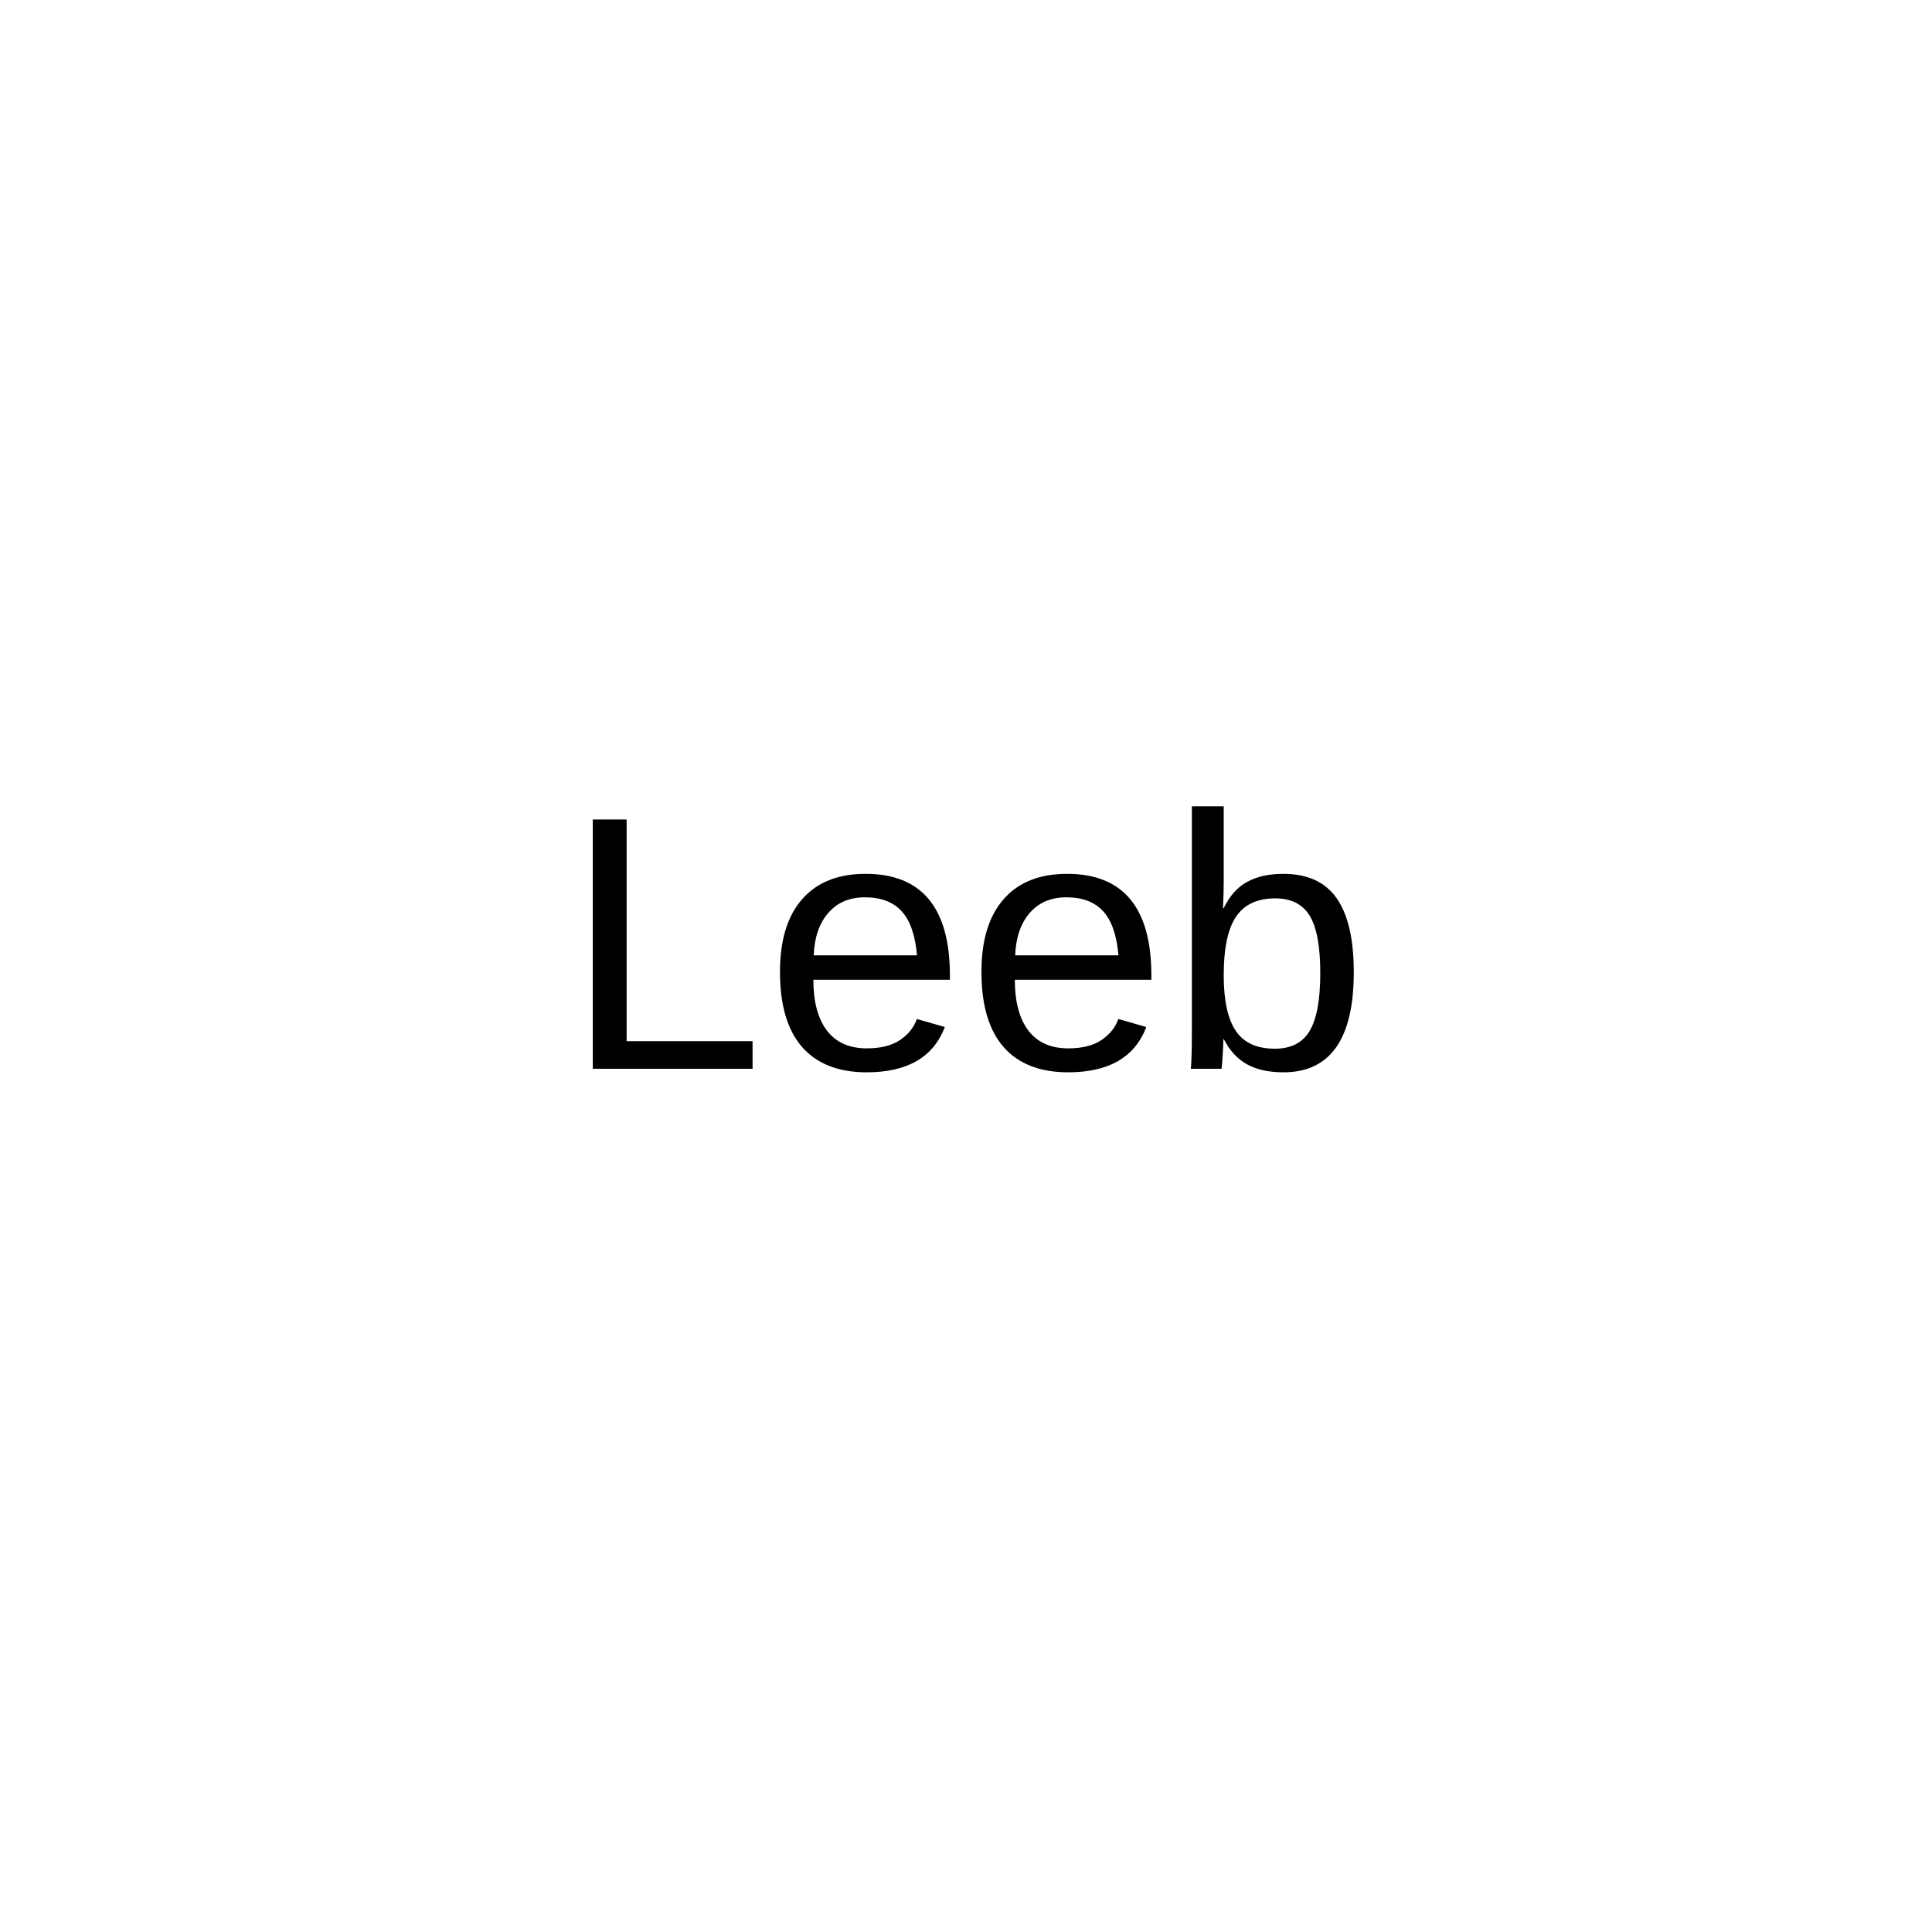
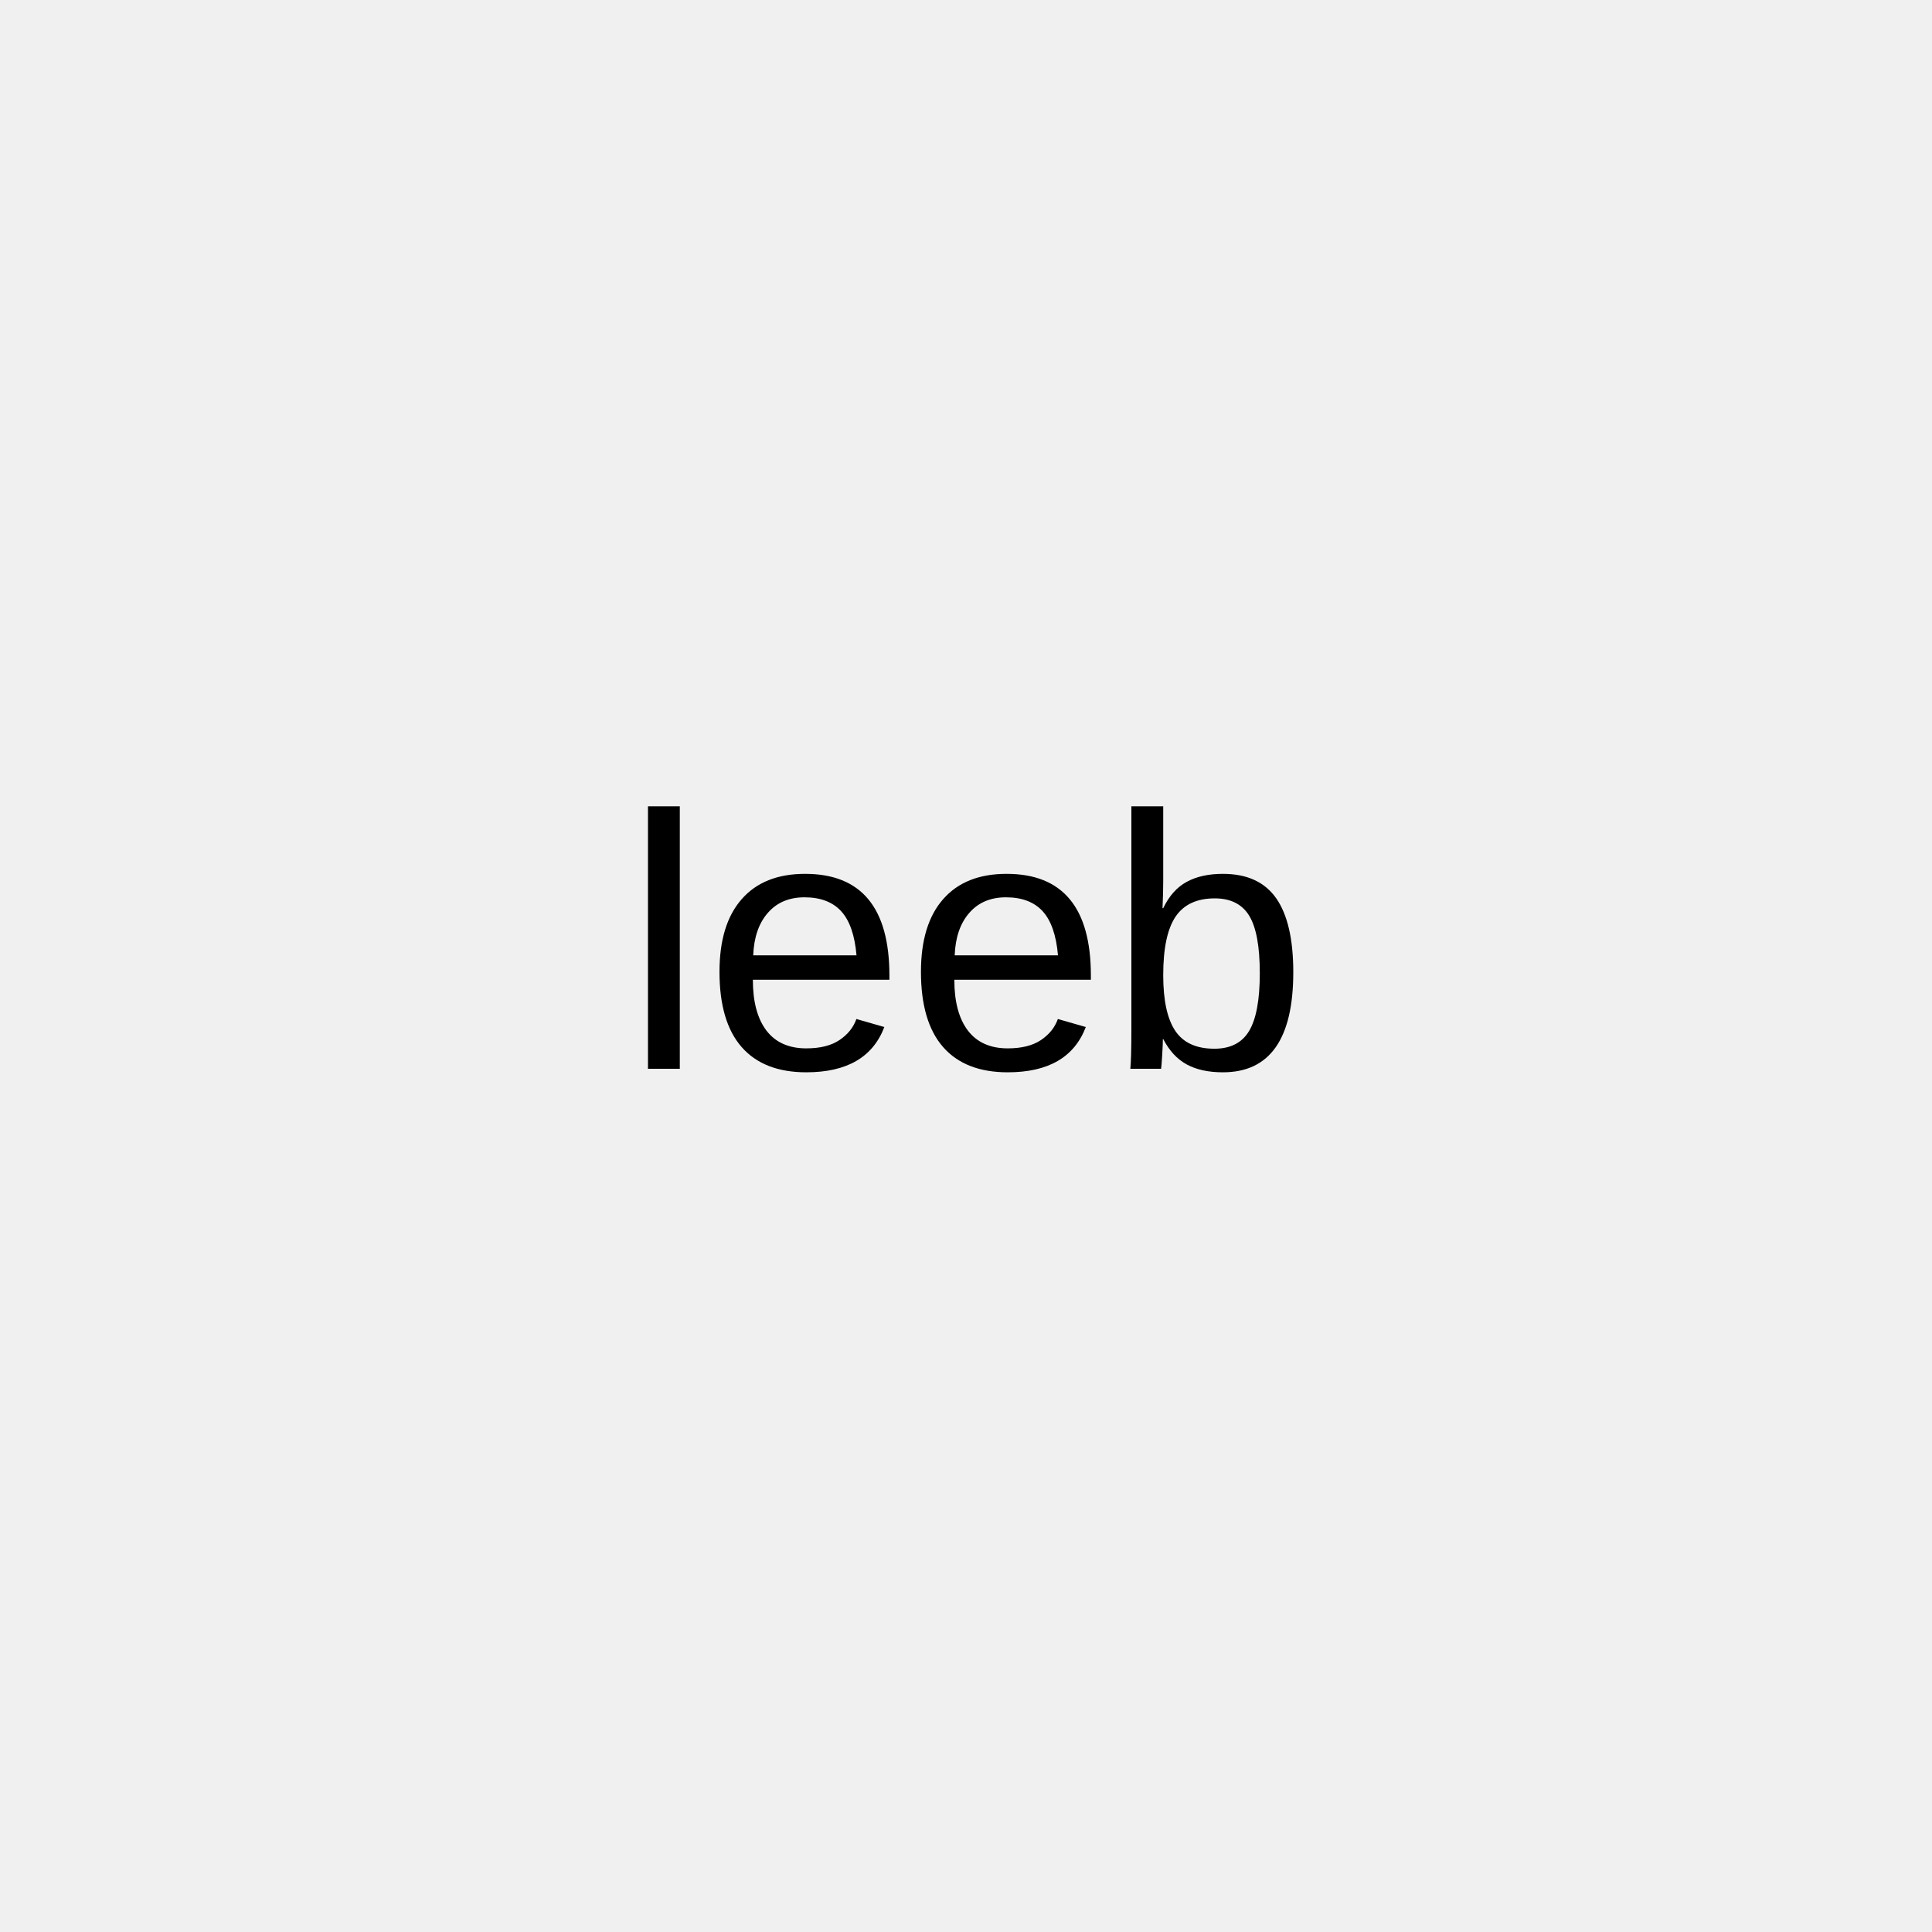
- <svg xmlns="http://www.w3.org/2000/svg" version="1.2" baseProfile="tiny" width="256" height="256" viewBox="0 0 256 256">
-   <rect width="100%" height="100%" fill="white" />
-   <text x="50%" y="50%" font-family="Arial, sans-serif" font-size="48" fill="black" text-anchor="middle" dominant-baseline="middle">Leeb</text>
+ <svg xmlns="http://www.w3.org/2000/svg" version="1.2" baseProfile="tiny" width="256" height="256">
+   <text x="50%" y="50%" font-family="Arial" font-size="48" fill="black" text-anchor="middle" dominant-baseline="middle">leeb</text>
</svg>
